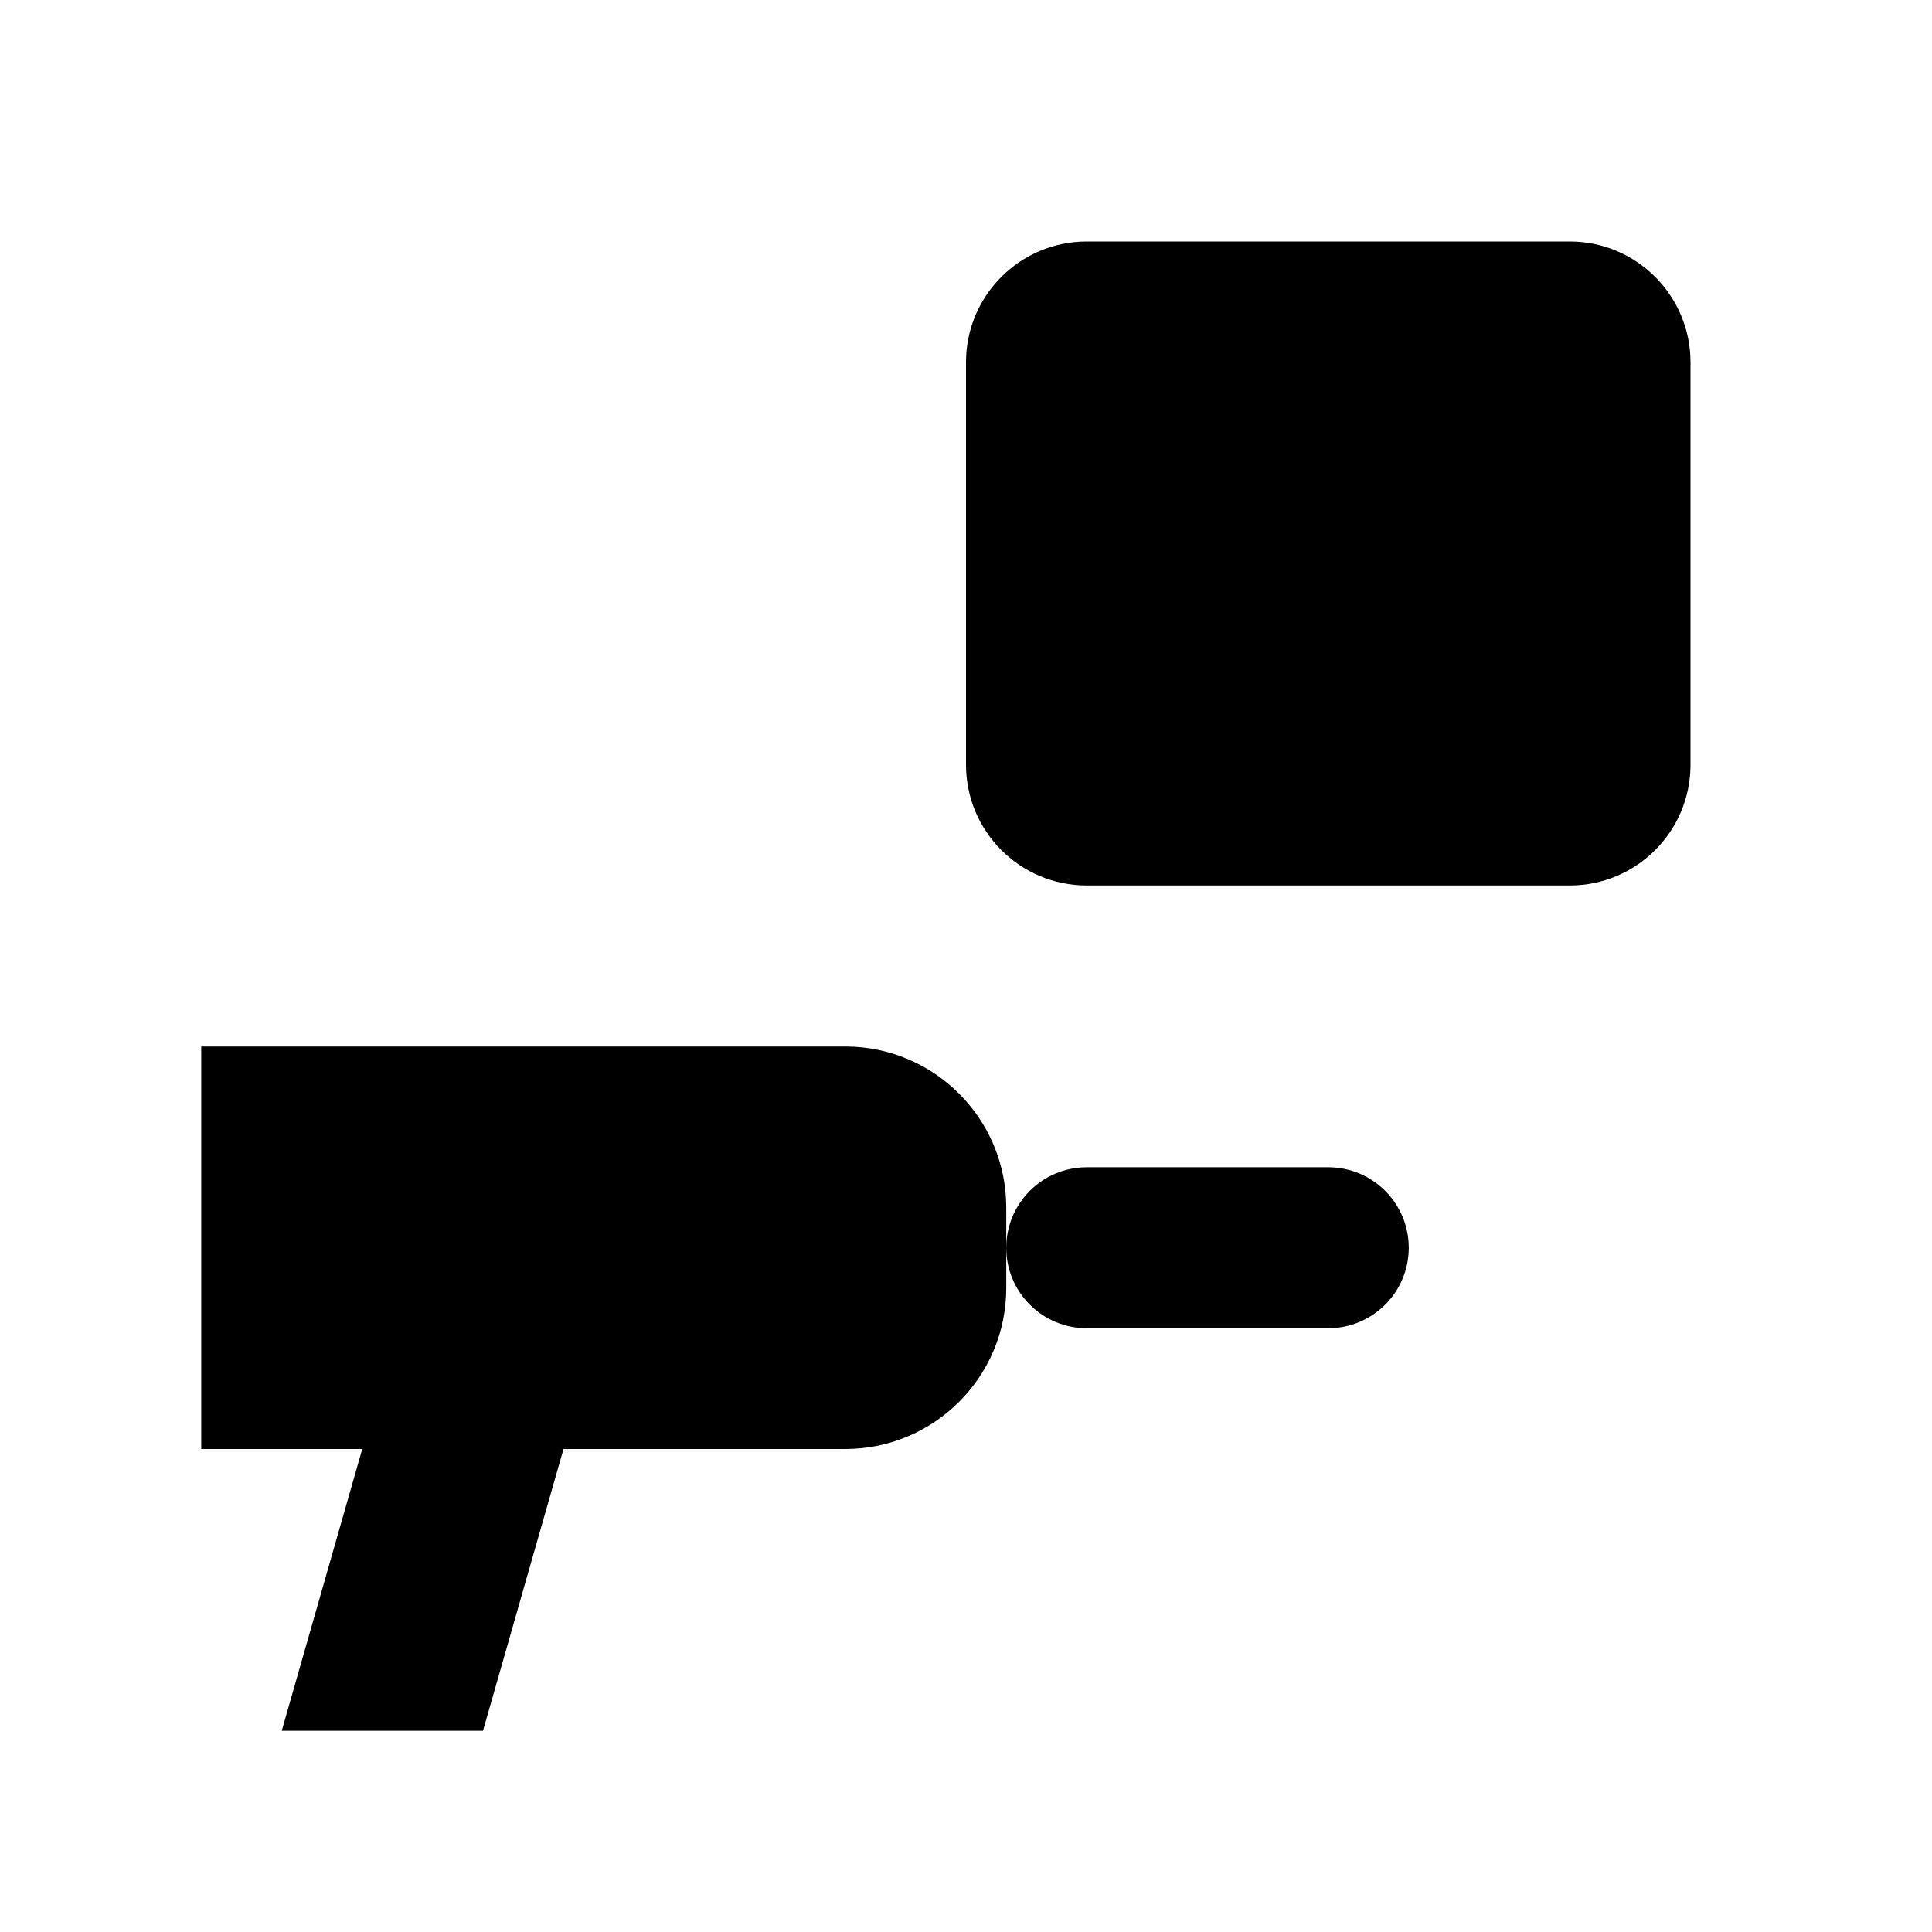
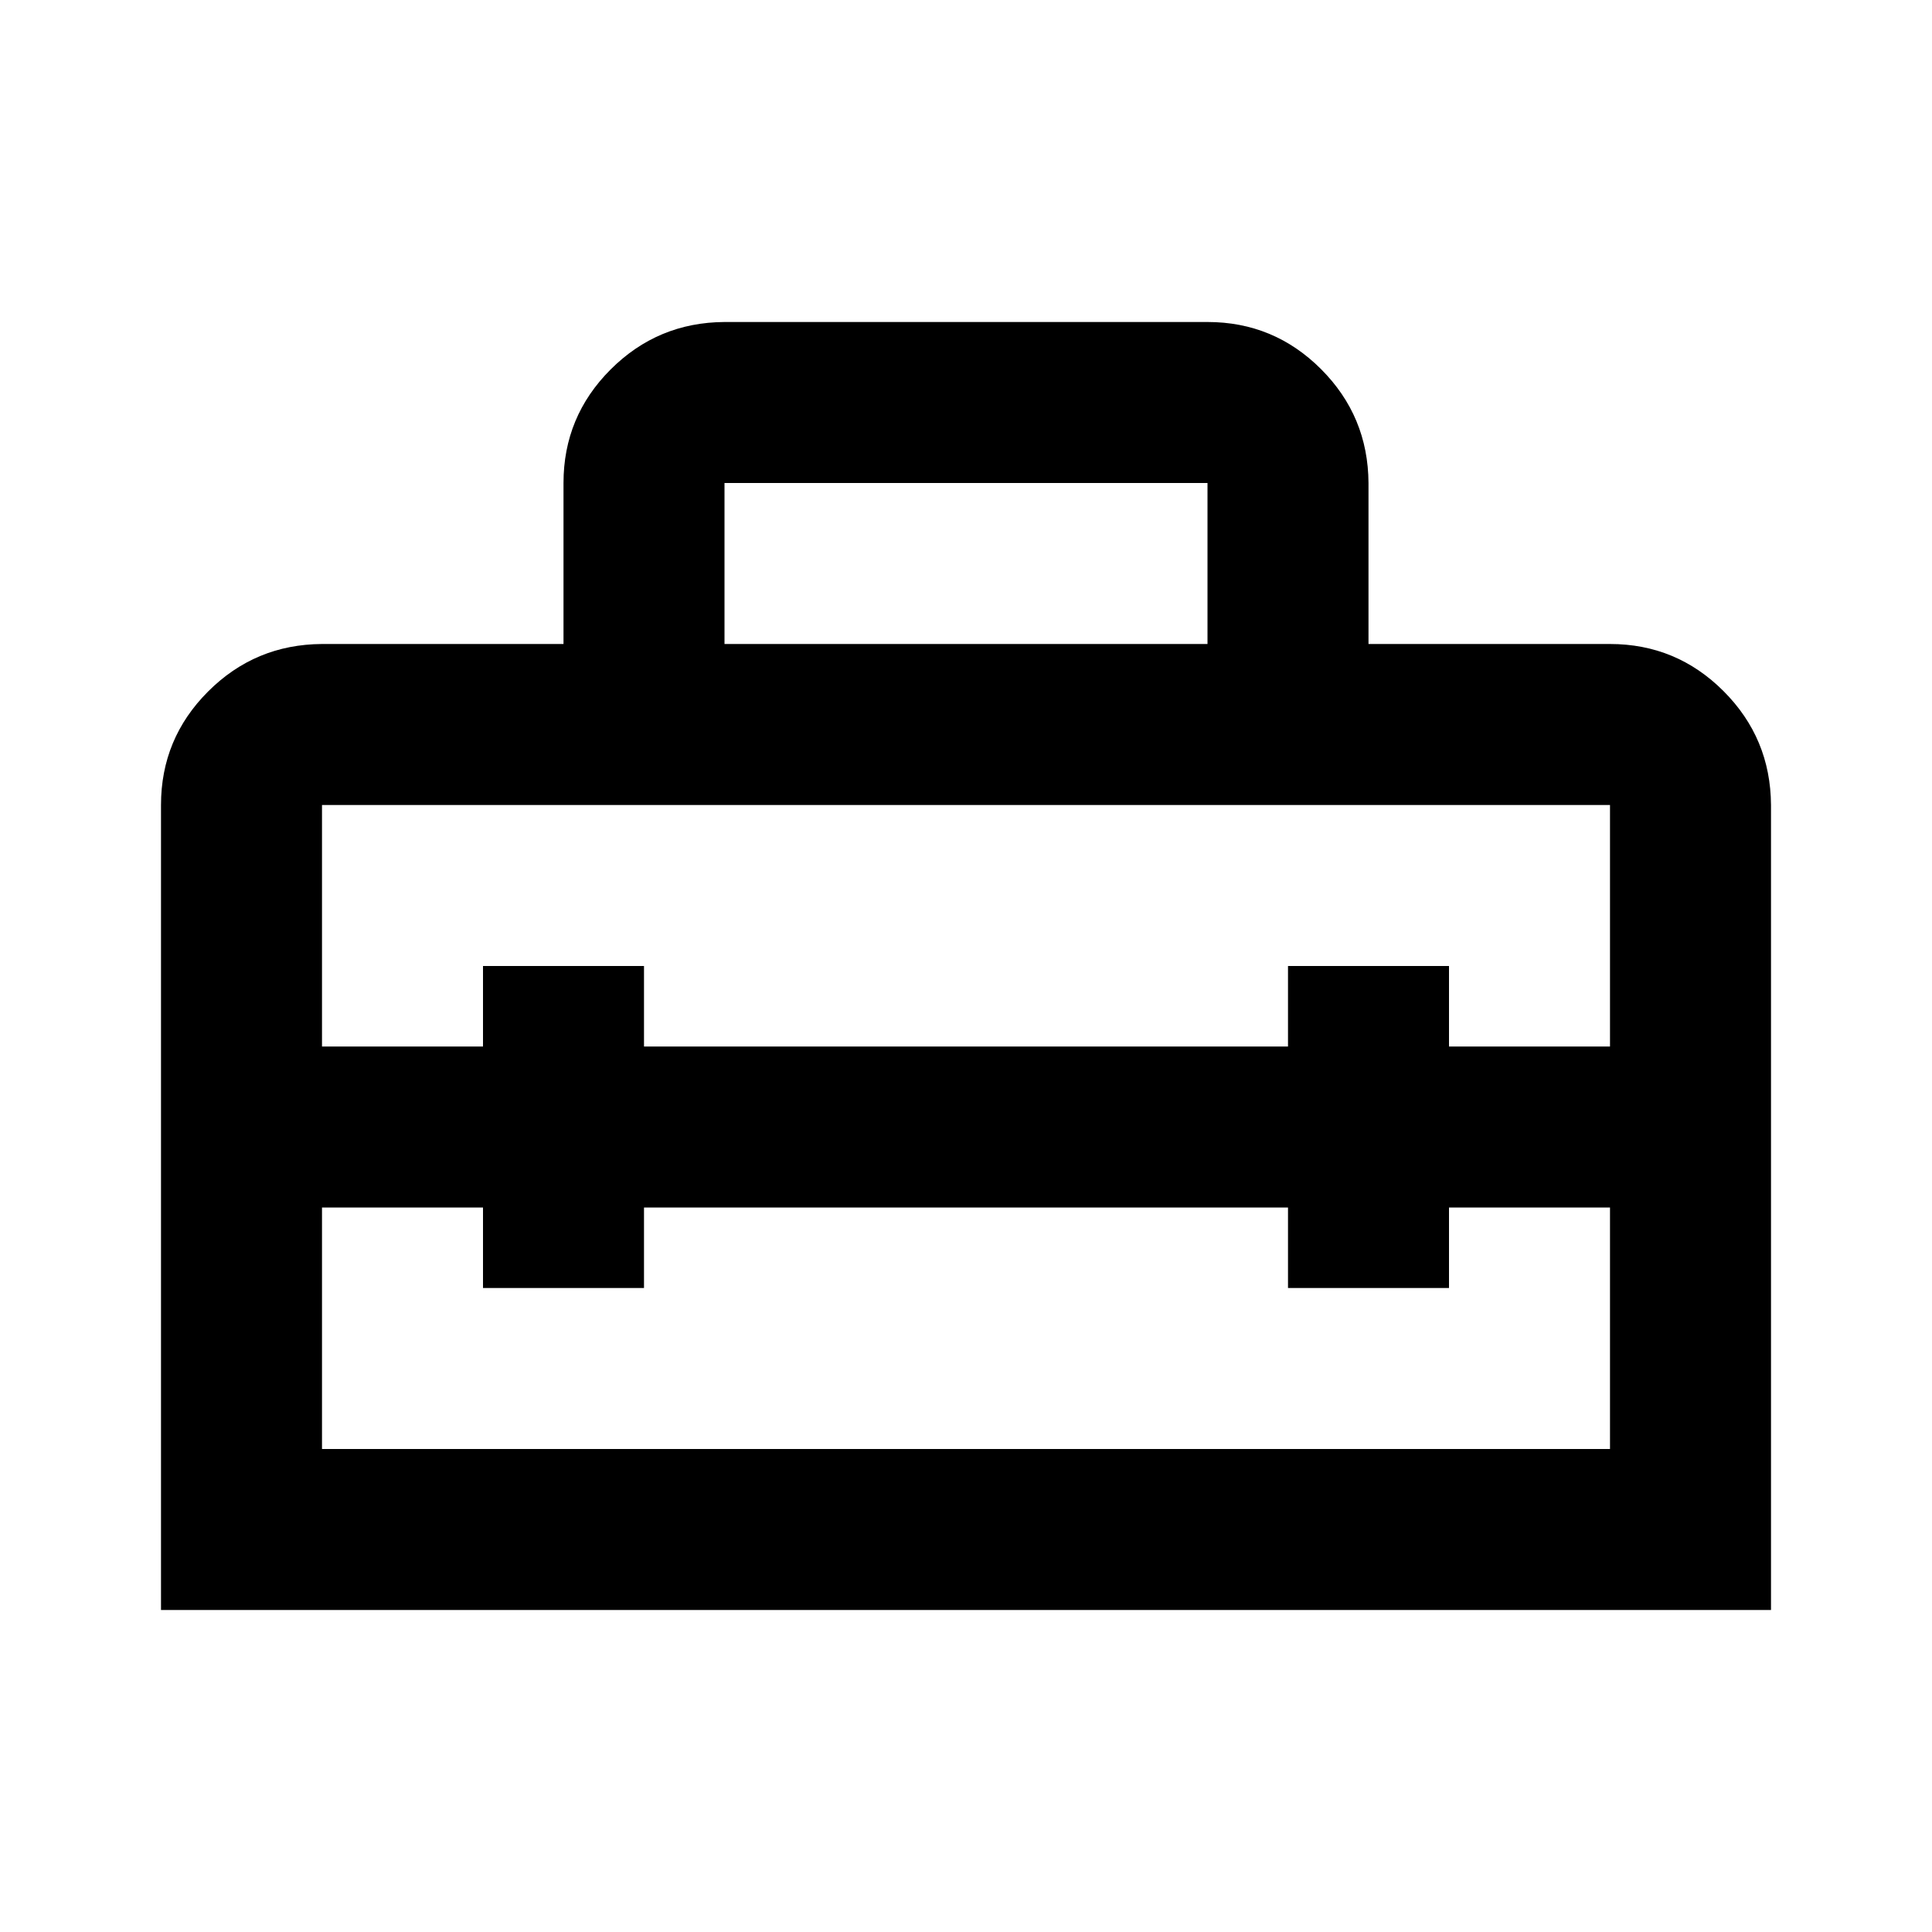
<svg xmlns="http://www.w3.org/2000/svg" viewBox="0 0 48 48">
-   <rect x="24" y="6" width="18" height="16" rx="3" fill="TONE_B" />
-   <rect x="27" y="9" width="12" height="10" rx="2" fill="TONE_A" />
-   <path d="M5 26h16a4 4 0 0 1 4 4v2a4 4 0 0 1-4 4H14l-2 7H7l2-7H5z" fill="TONE_A" />
-   <rect x="25" y="29" width="10" height="4" rx="2" fill="TONE_A" />
-   <rect x="9" y="29" width="8" height="4" rx="2" fill="TONE_B" />
+   <path d="M 24,28 Z M 4,40 l 0,-20 q 0,-1.65 1.17,-2.82 T 8,16 l 6,0 l 0,-4 q 0,-1.65 1.17,-2.82 T 18,8 l 12,0 q 1.65,0 2.82,1.17 T 34,12 l 0,4 l 6,0 q 1.65,0 2.82,1.17 T 44,20 l 0,20 L 4,40 Z m 12,-10 l 0,2 l -4,0 l 0,-2 l -4,0 l 0,6 l 32,0 l 0,-6 l -4,0 l 0,2 l -4,0 l 0,-2 L 16,30 Z M 8,20 l 0,6 l 4,0 l 0,-2 l 4,0 l 0,2 l 16,0 l 0,-2 l 4,0 l 0,2 l 4,0 l 0,-6 L 8,20 Z m 10,-4 l 12,0 l 0,-4 L 18,12 l 0,4 Z" fill="TONE_A" />
</svg>
